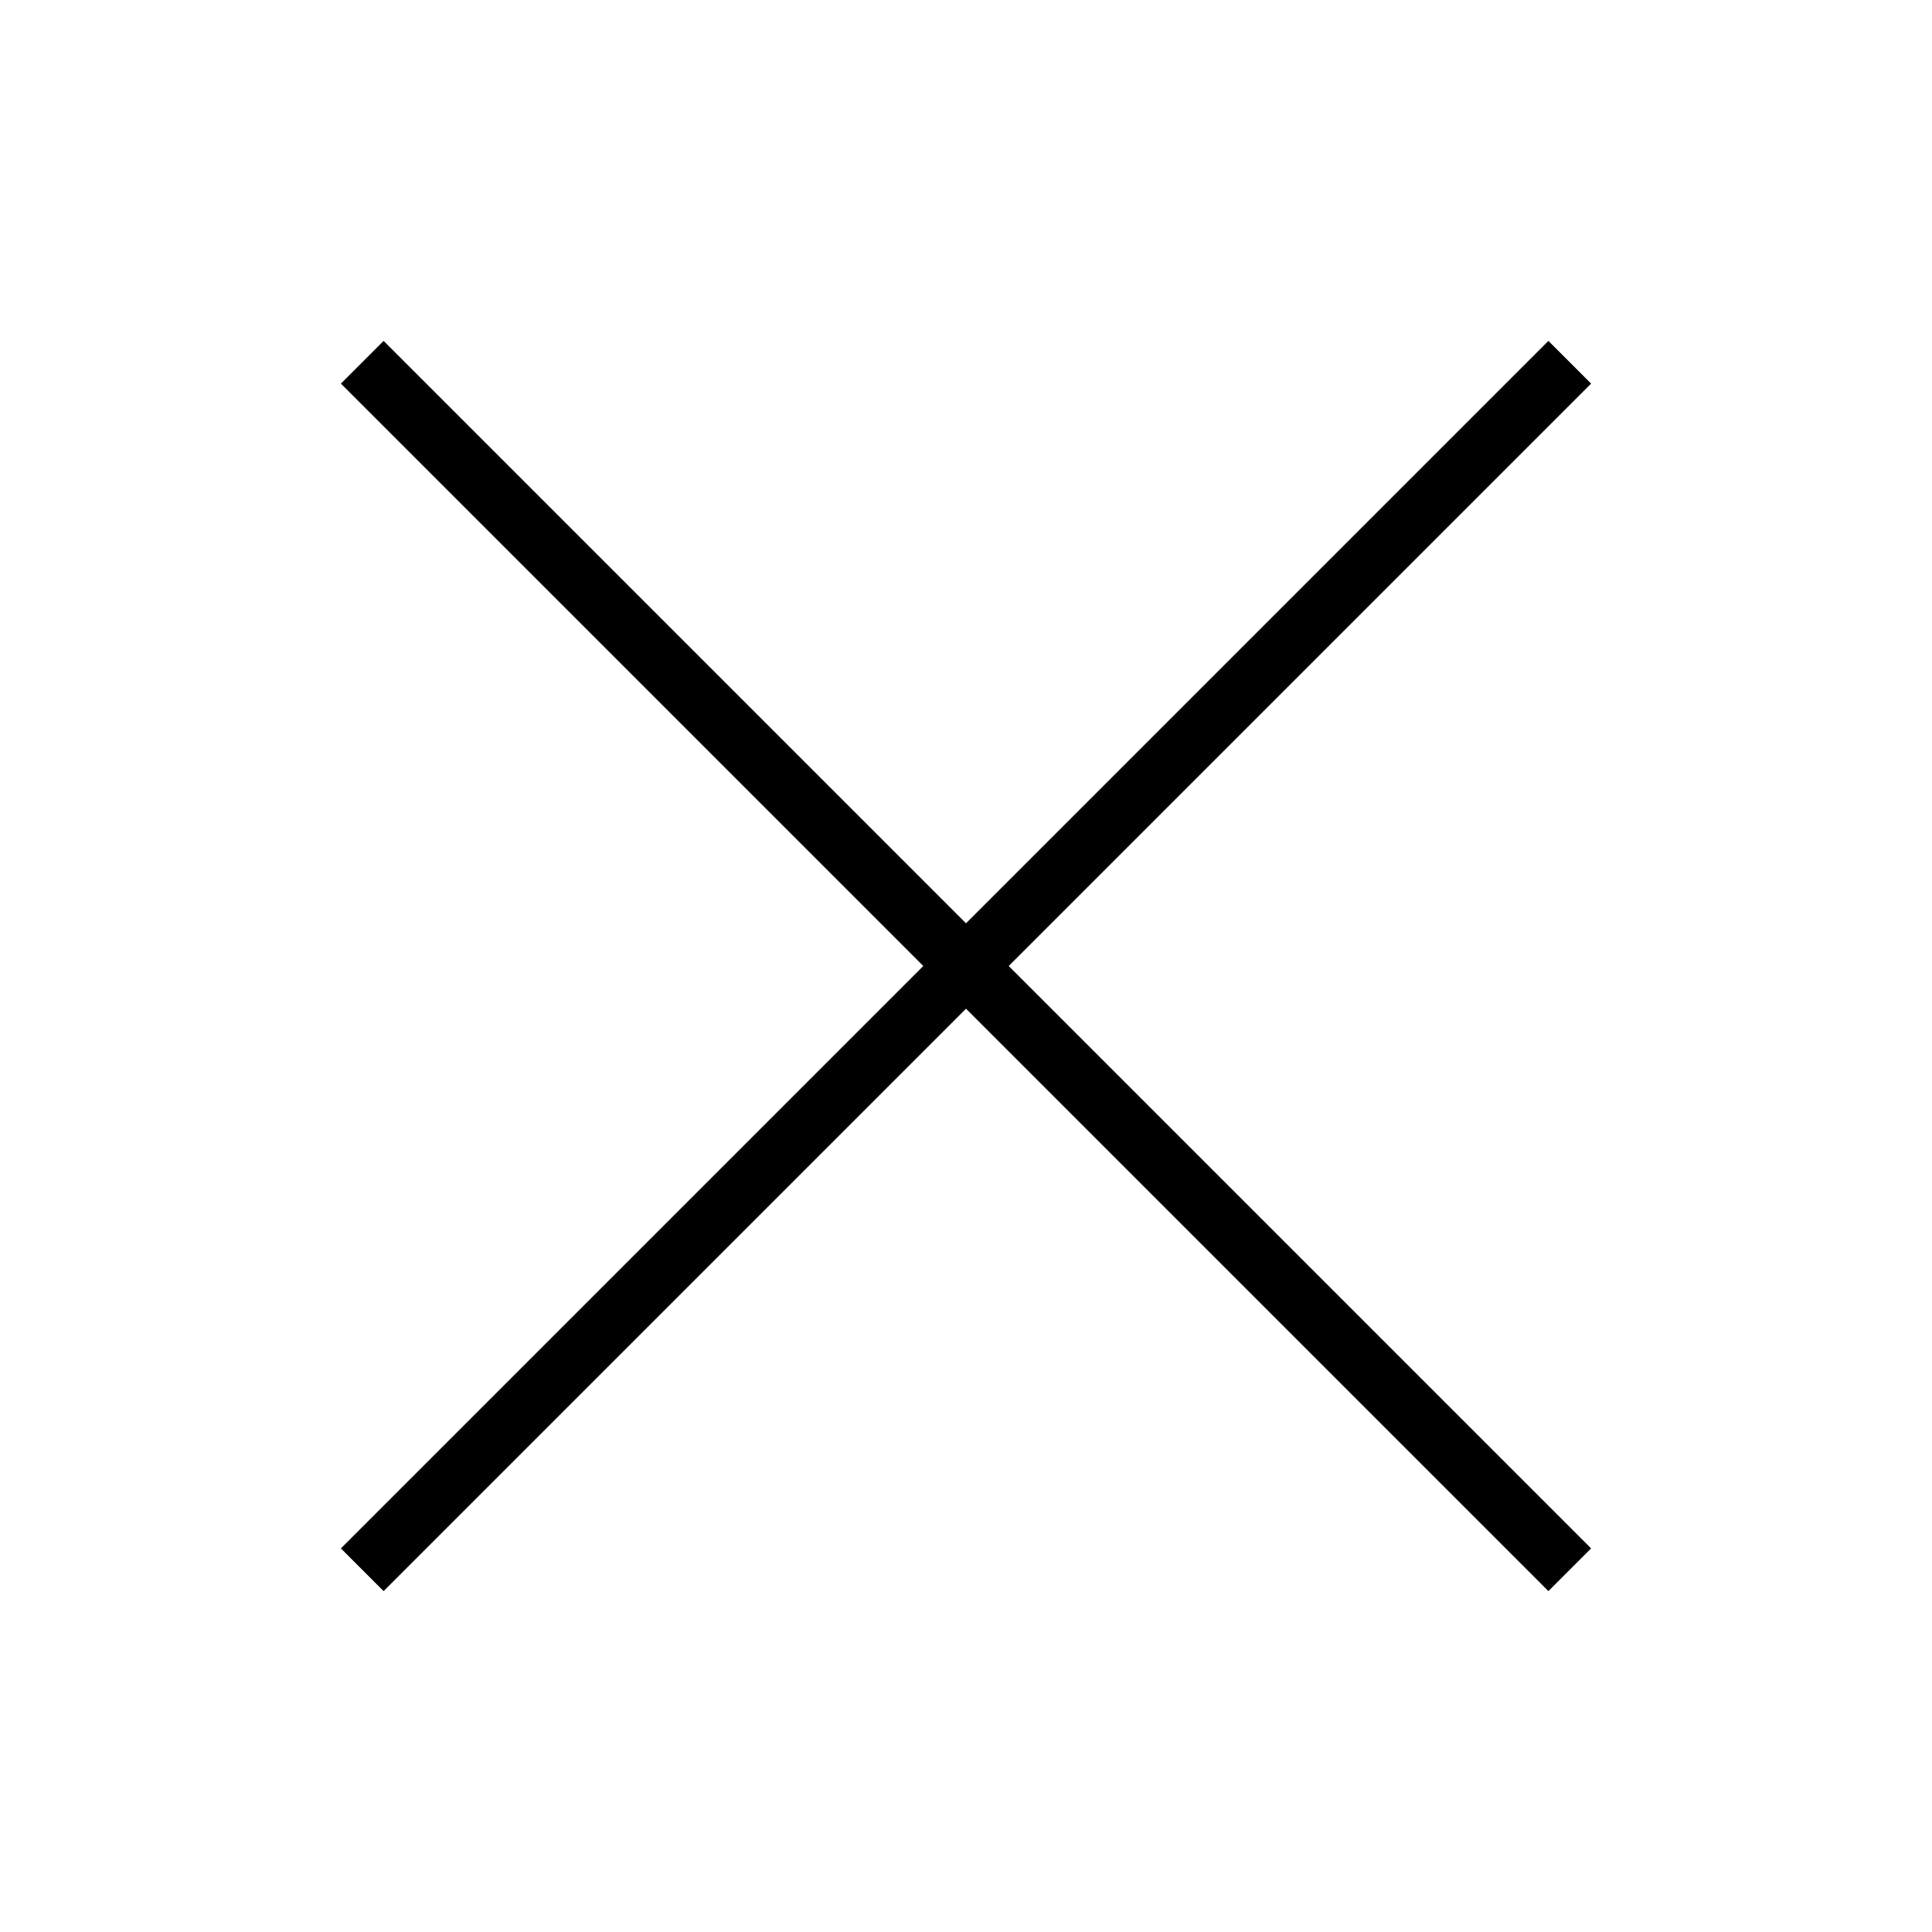
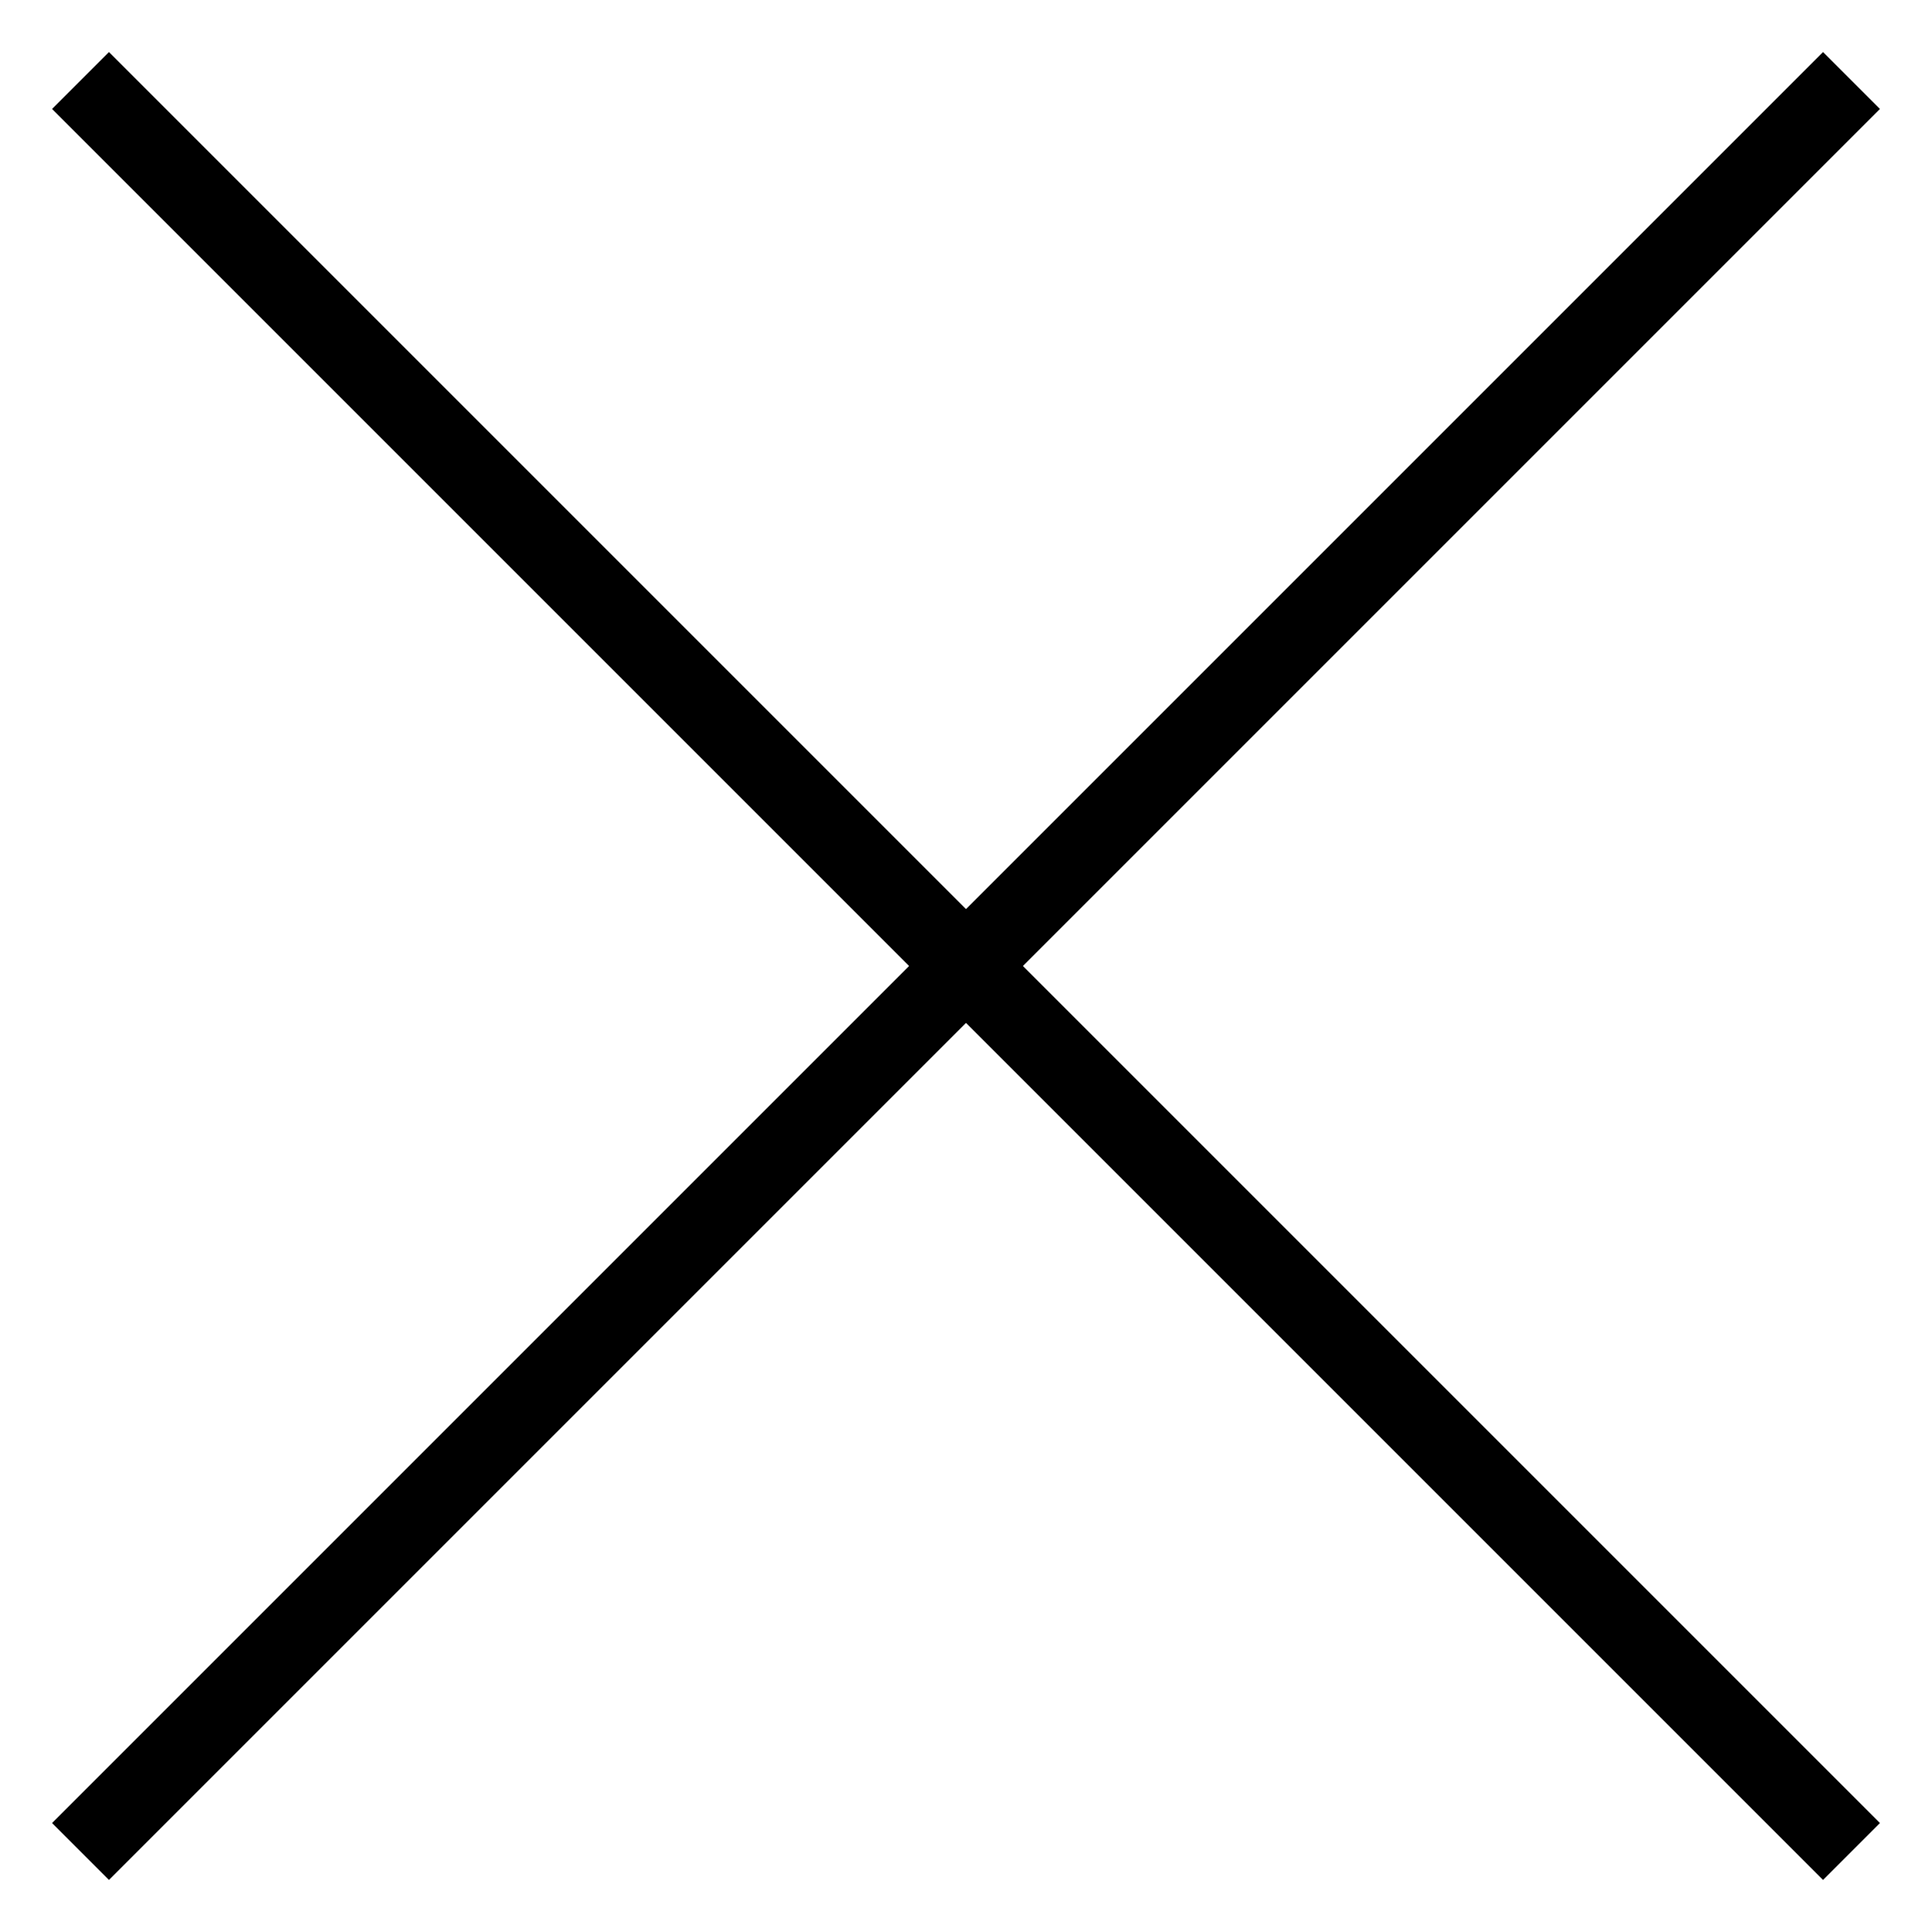
- <svg xmlns="http://www.w3.org/2000/svg" version="1.1" id="Layer_1" x="0px" y="0px" width="32px" height="32px" viewBox="0 0 32 32" enable-background="new 0 0 32 32" xml:space="preserve">
+ <svg xmlns="http://www.w3.org/2000/svg" version="1.1" id="Layer_1" x="0px" y="0px" width="24px" height="24px" viewBox="0 0 24 24" enable-background="new 0 0 24 24" xml:space="preserve">
  <g>
-     <line fill="none" stroke="currentColor" stroke-miterlimit="10" x1="6" y1="6" x2="26" y2="26" />
-     <line fill="none" stroke="currentColor" stroke-miterlimit="10" x1="6" y1="26" x2="26" y2="6" />
+     <line fill="none" stroke="currentColor" stroke-miterlimit="10" x1="1" y1="1" x2="23" y2="23" />
+     <line fill="none" stroke="currentColor" stroke-miterlimit="10" x1="1" y1="23" x2="23" y2="1" />
  </g>
</svg>
